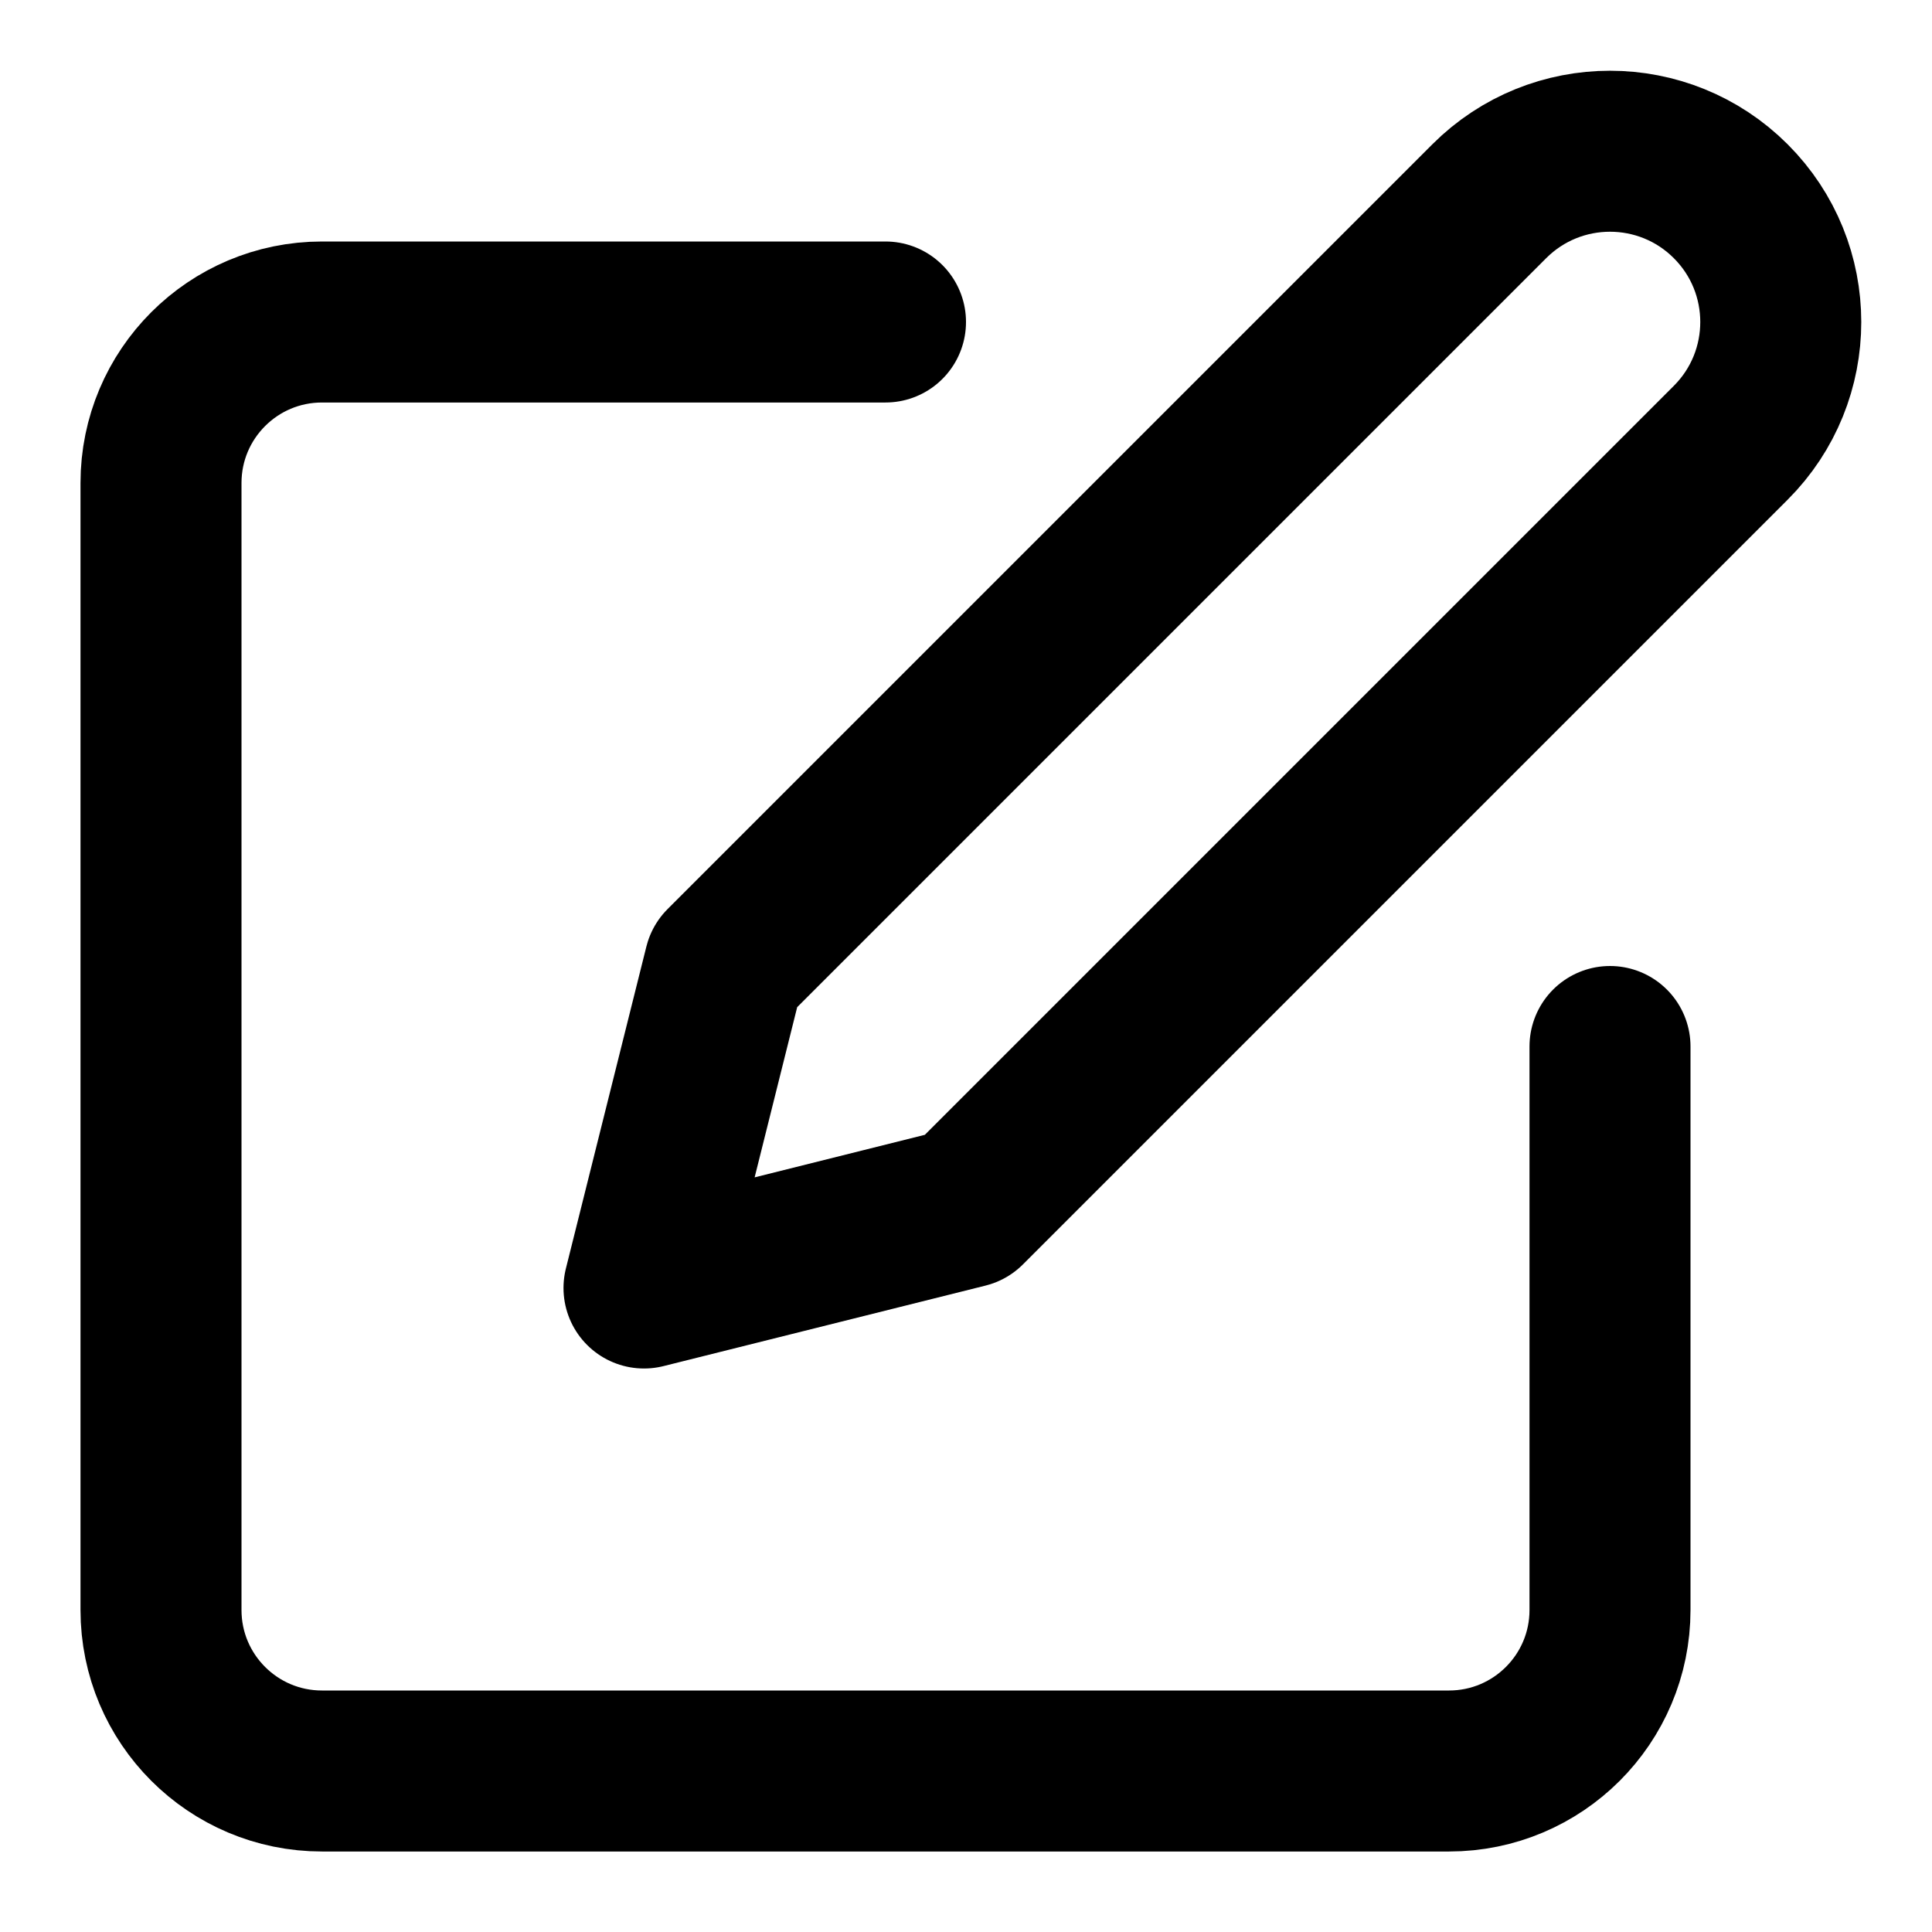
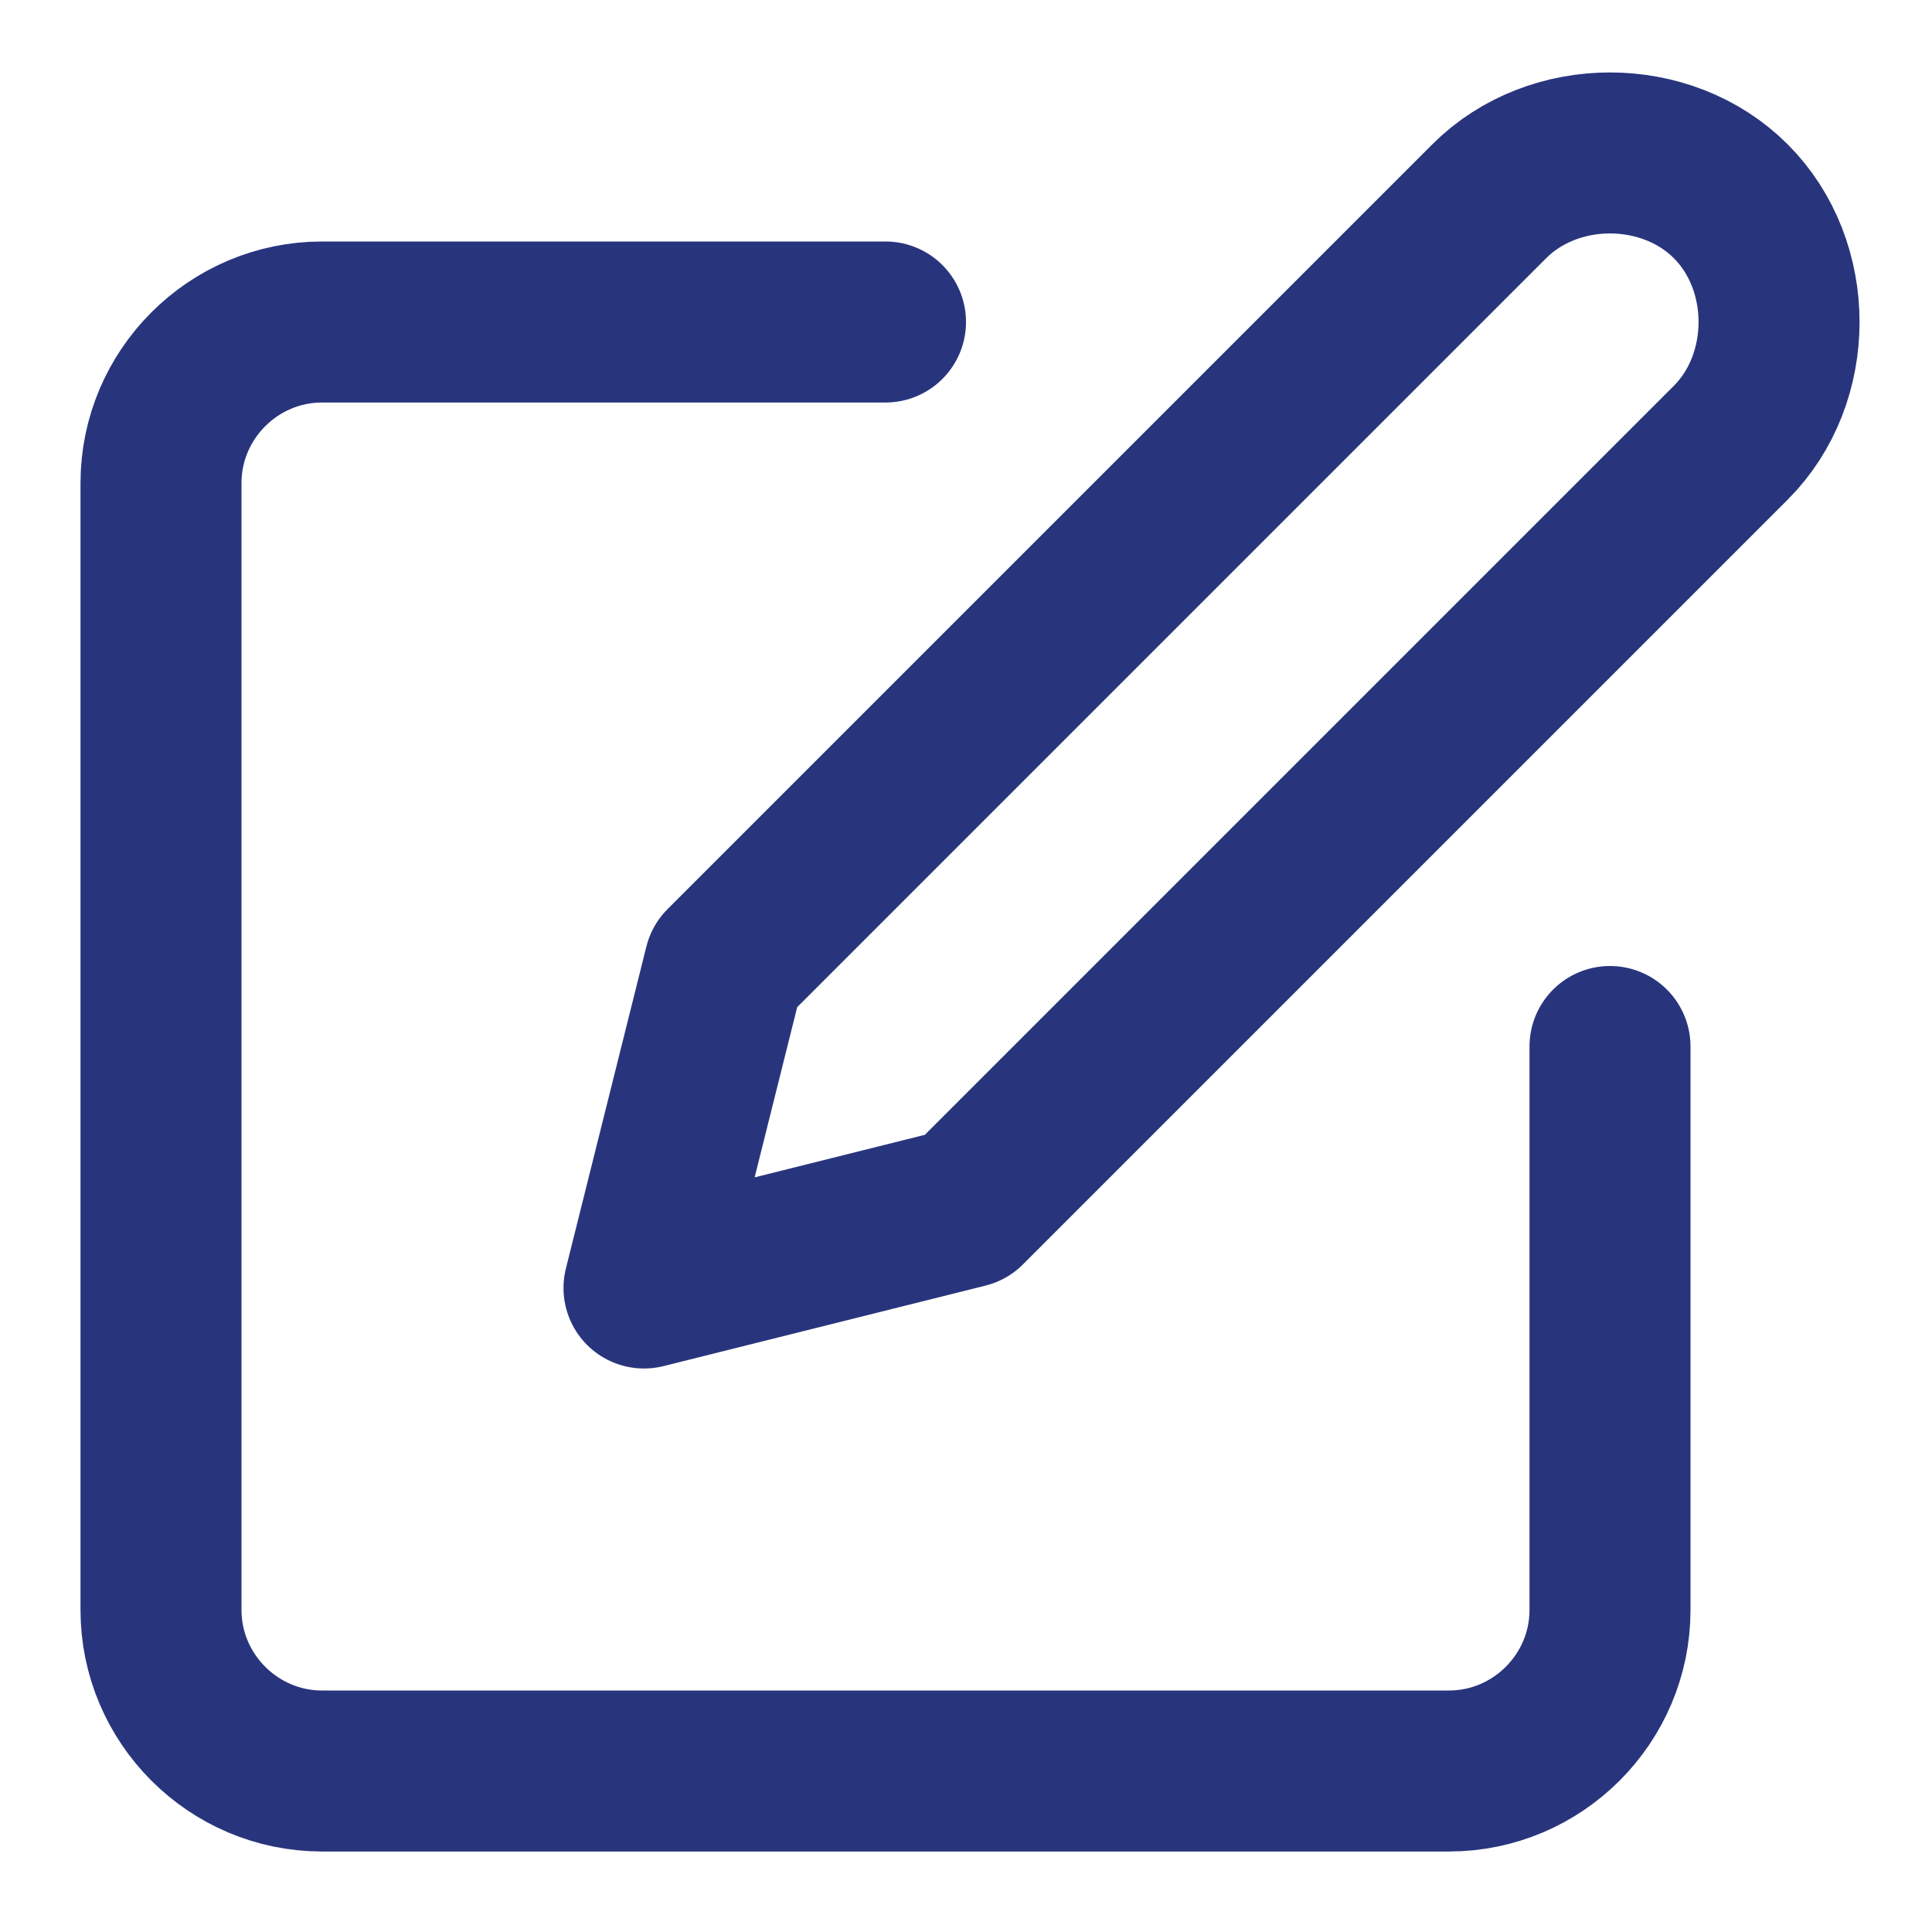
- <svg xmlns="http://www.w3.org/2000/svg" width="24" height="24" viewBox="0 0 24 24" fill="none" stroke="currentColor" stroke-width="2" stroke-linecap="round" stroke-linejoin="round" class="feather feather-edit">
-   <path d="M11 4H4a2 2 0 0 0-2 2v14a2 2 0 0 0 2 2h14a2 2 0 0 0 2-2v-7" />
-   <path d="M18.5 2.5a2.121 2.121 0 0 1 3 3L12 15l-4 1 1-4 9.5-9.5z" />
+ <svg xmlns="http://www.w3.org/2000/svg" version="1.1" id="Layer_1" x="0px" y="0px" viewBox="0 0 24 24" style="enable-background:new 0 0 24 24;" xml:space="preserve">
+   <style type="text/css">
+ 	.st0{fill:none;stroke:#28357D;stroke-width:2;stroke-linecap:round;stroke-linejoin:round;}
+ </style>
+   <path class="st0" d="M11,4H4C2.9,4,2,4.9,2,6v14c0,1.1,0.9,2,2,2h14c1.1,0,2-0.9,2-2v-7" />
+   <path class="st0" d="M18.5,2.5c0.8-0.8,2.2-0.8,3,0s0.8,2.2,0,3L12,15l-4,1l1-4L18.5,2.5z" />
</svg>
